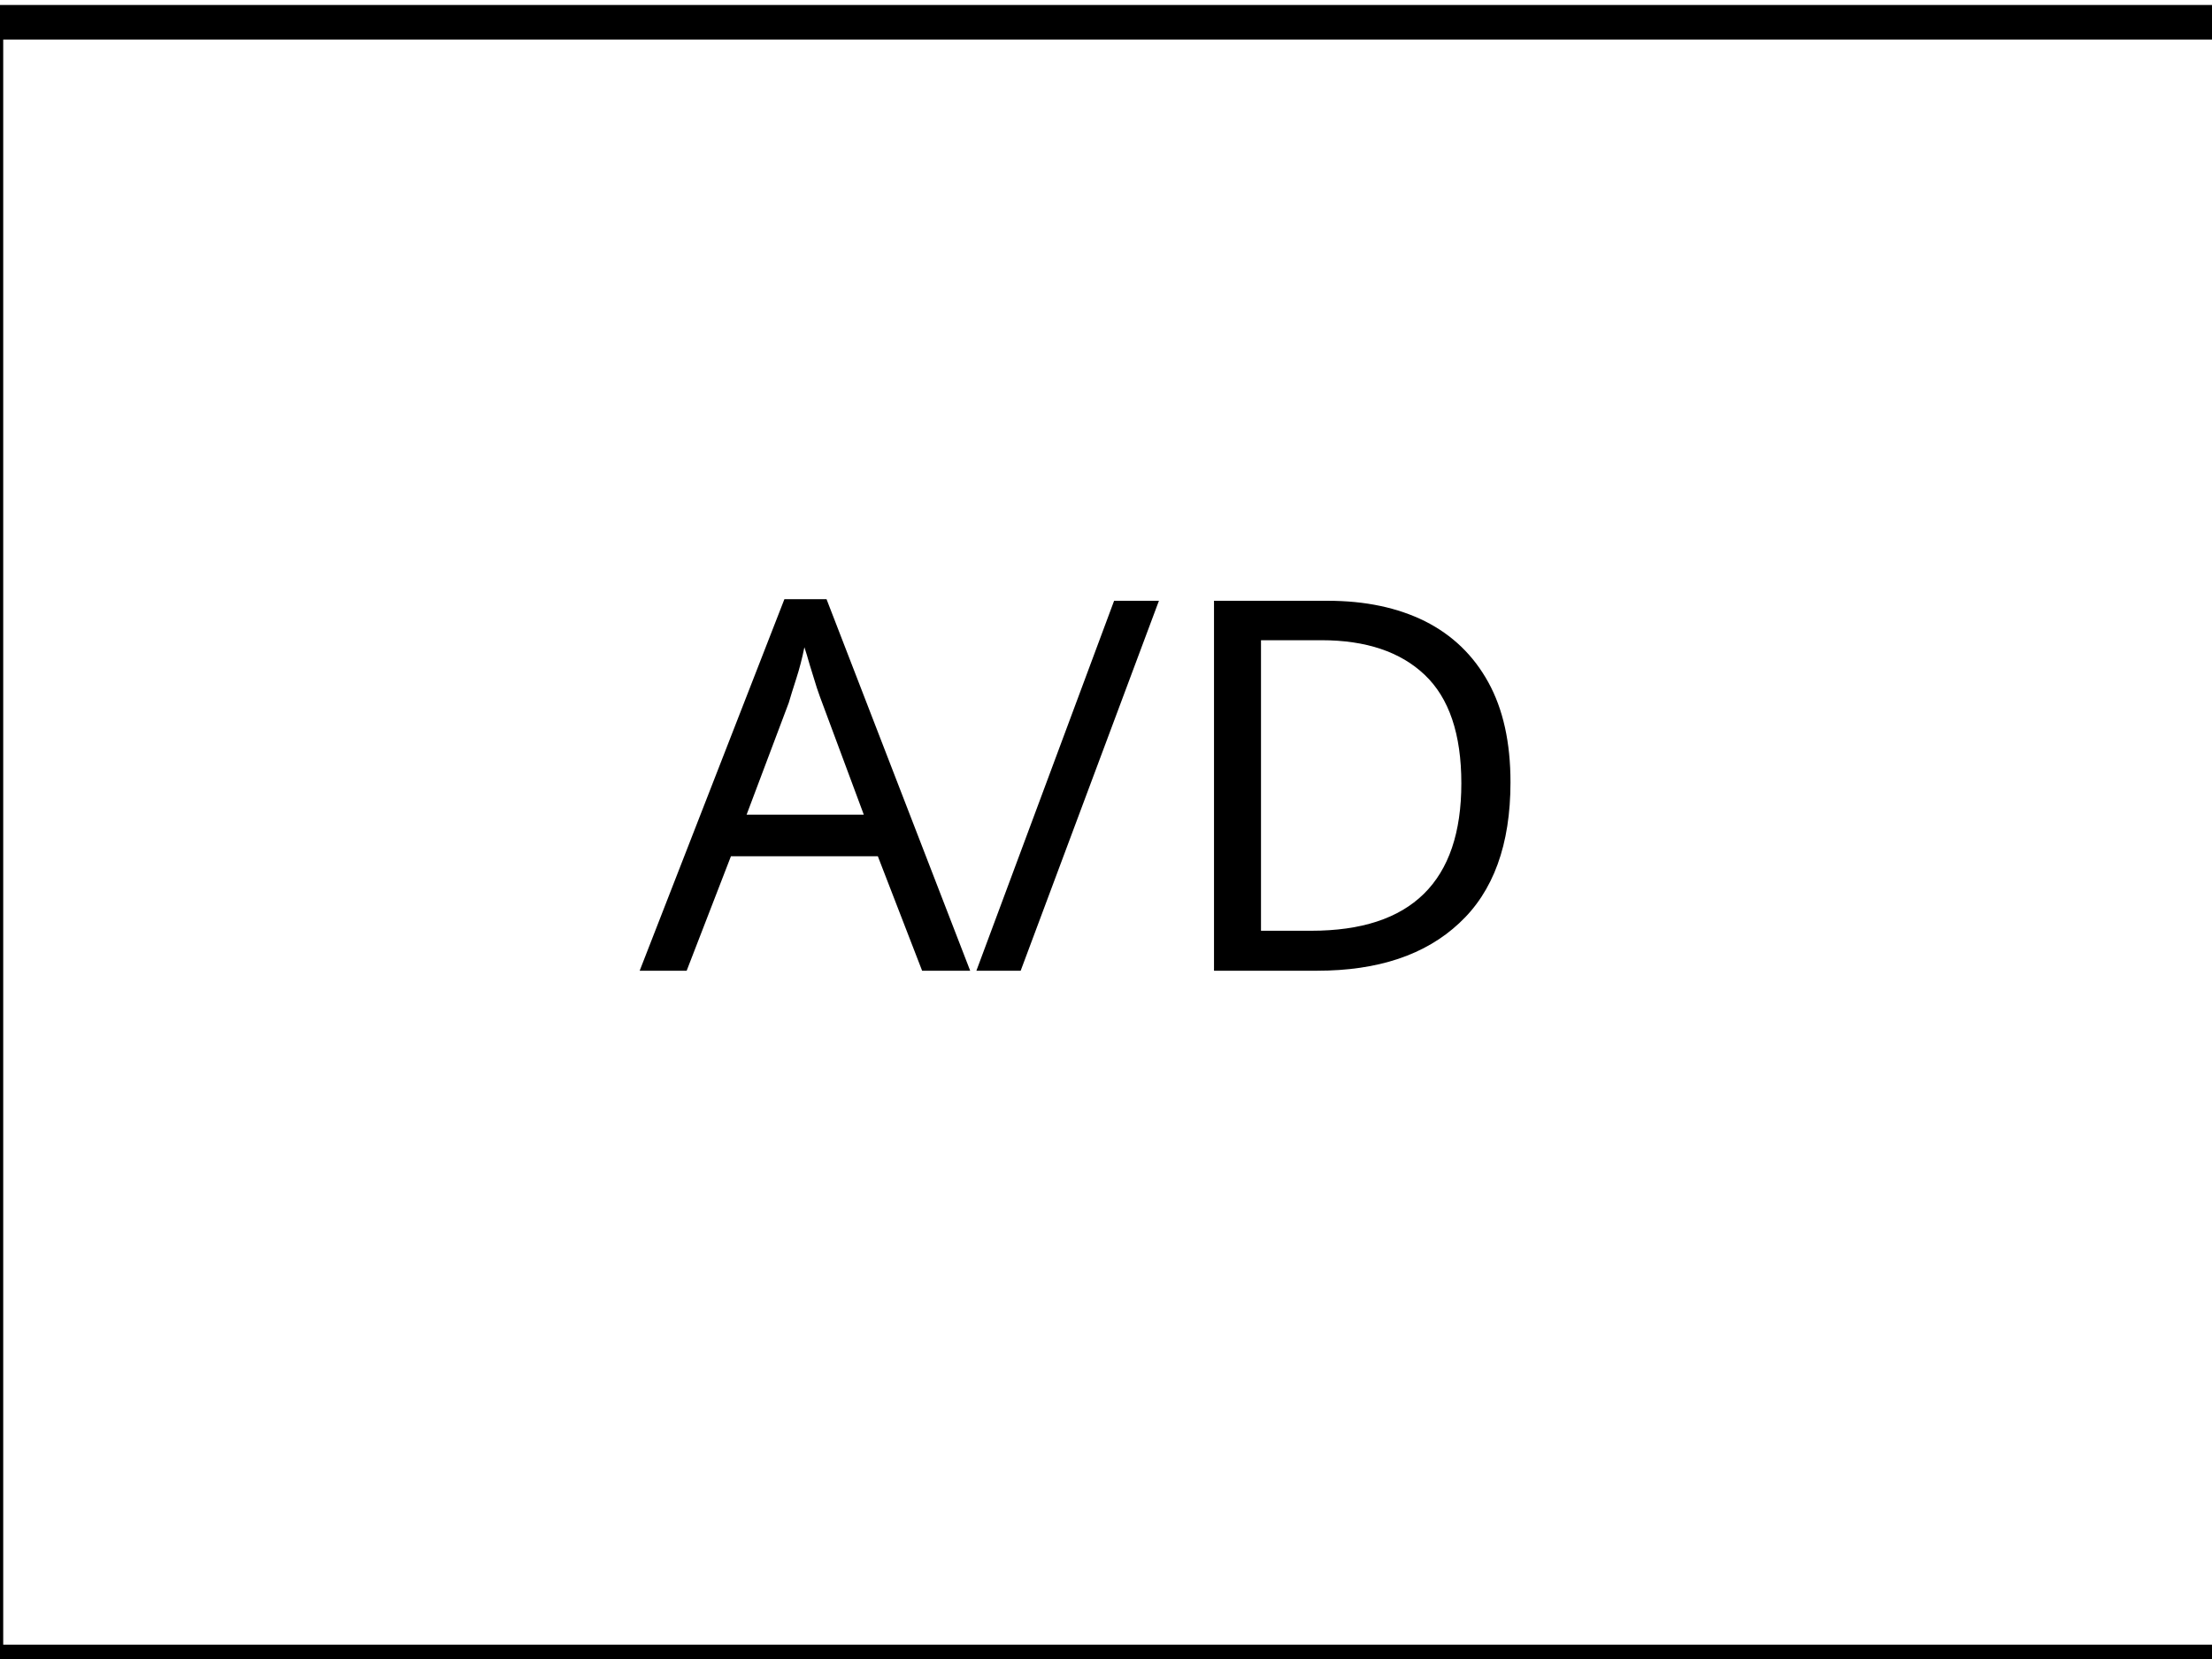
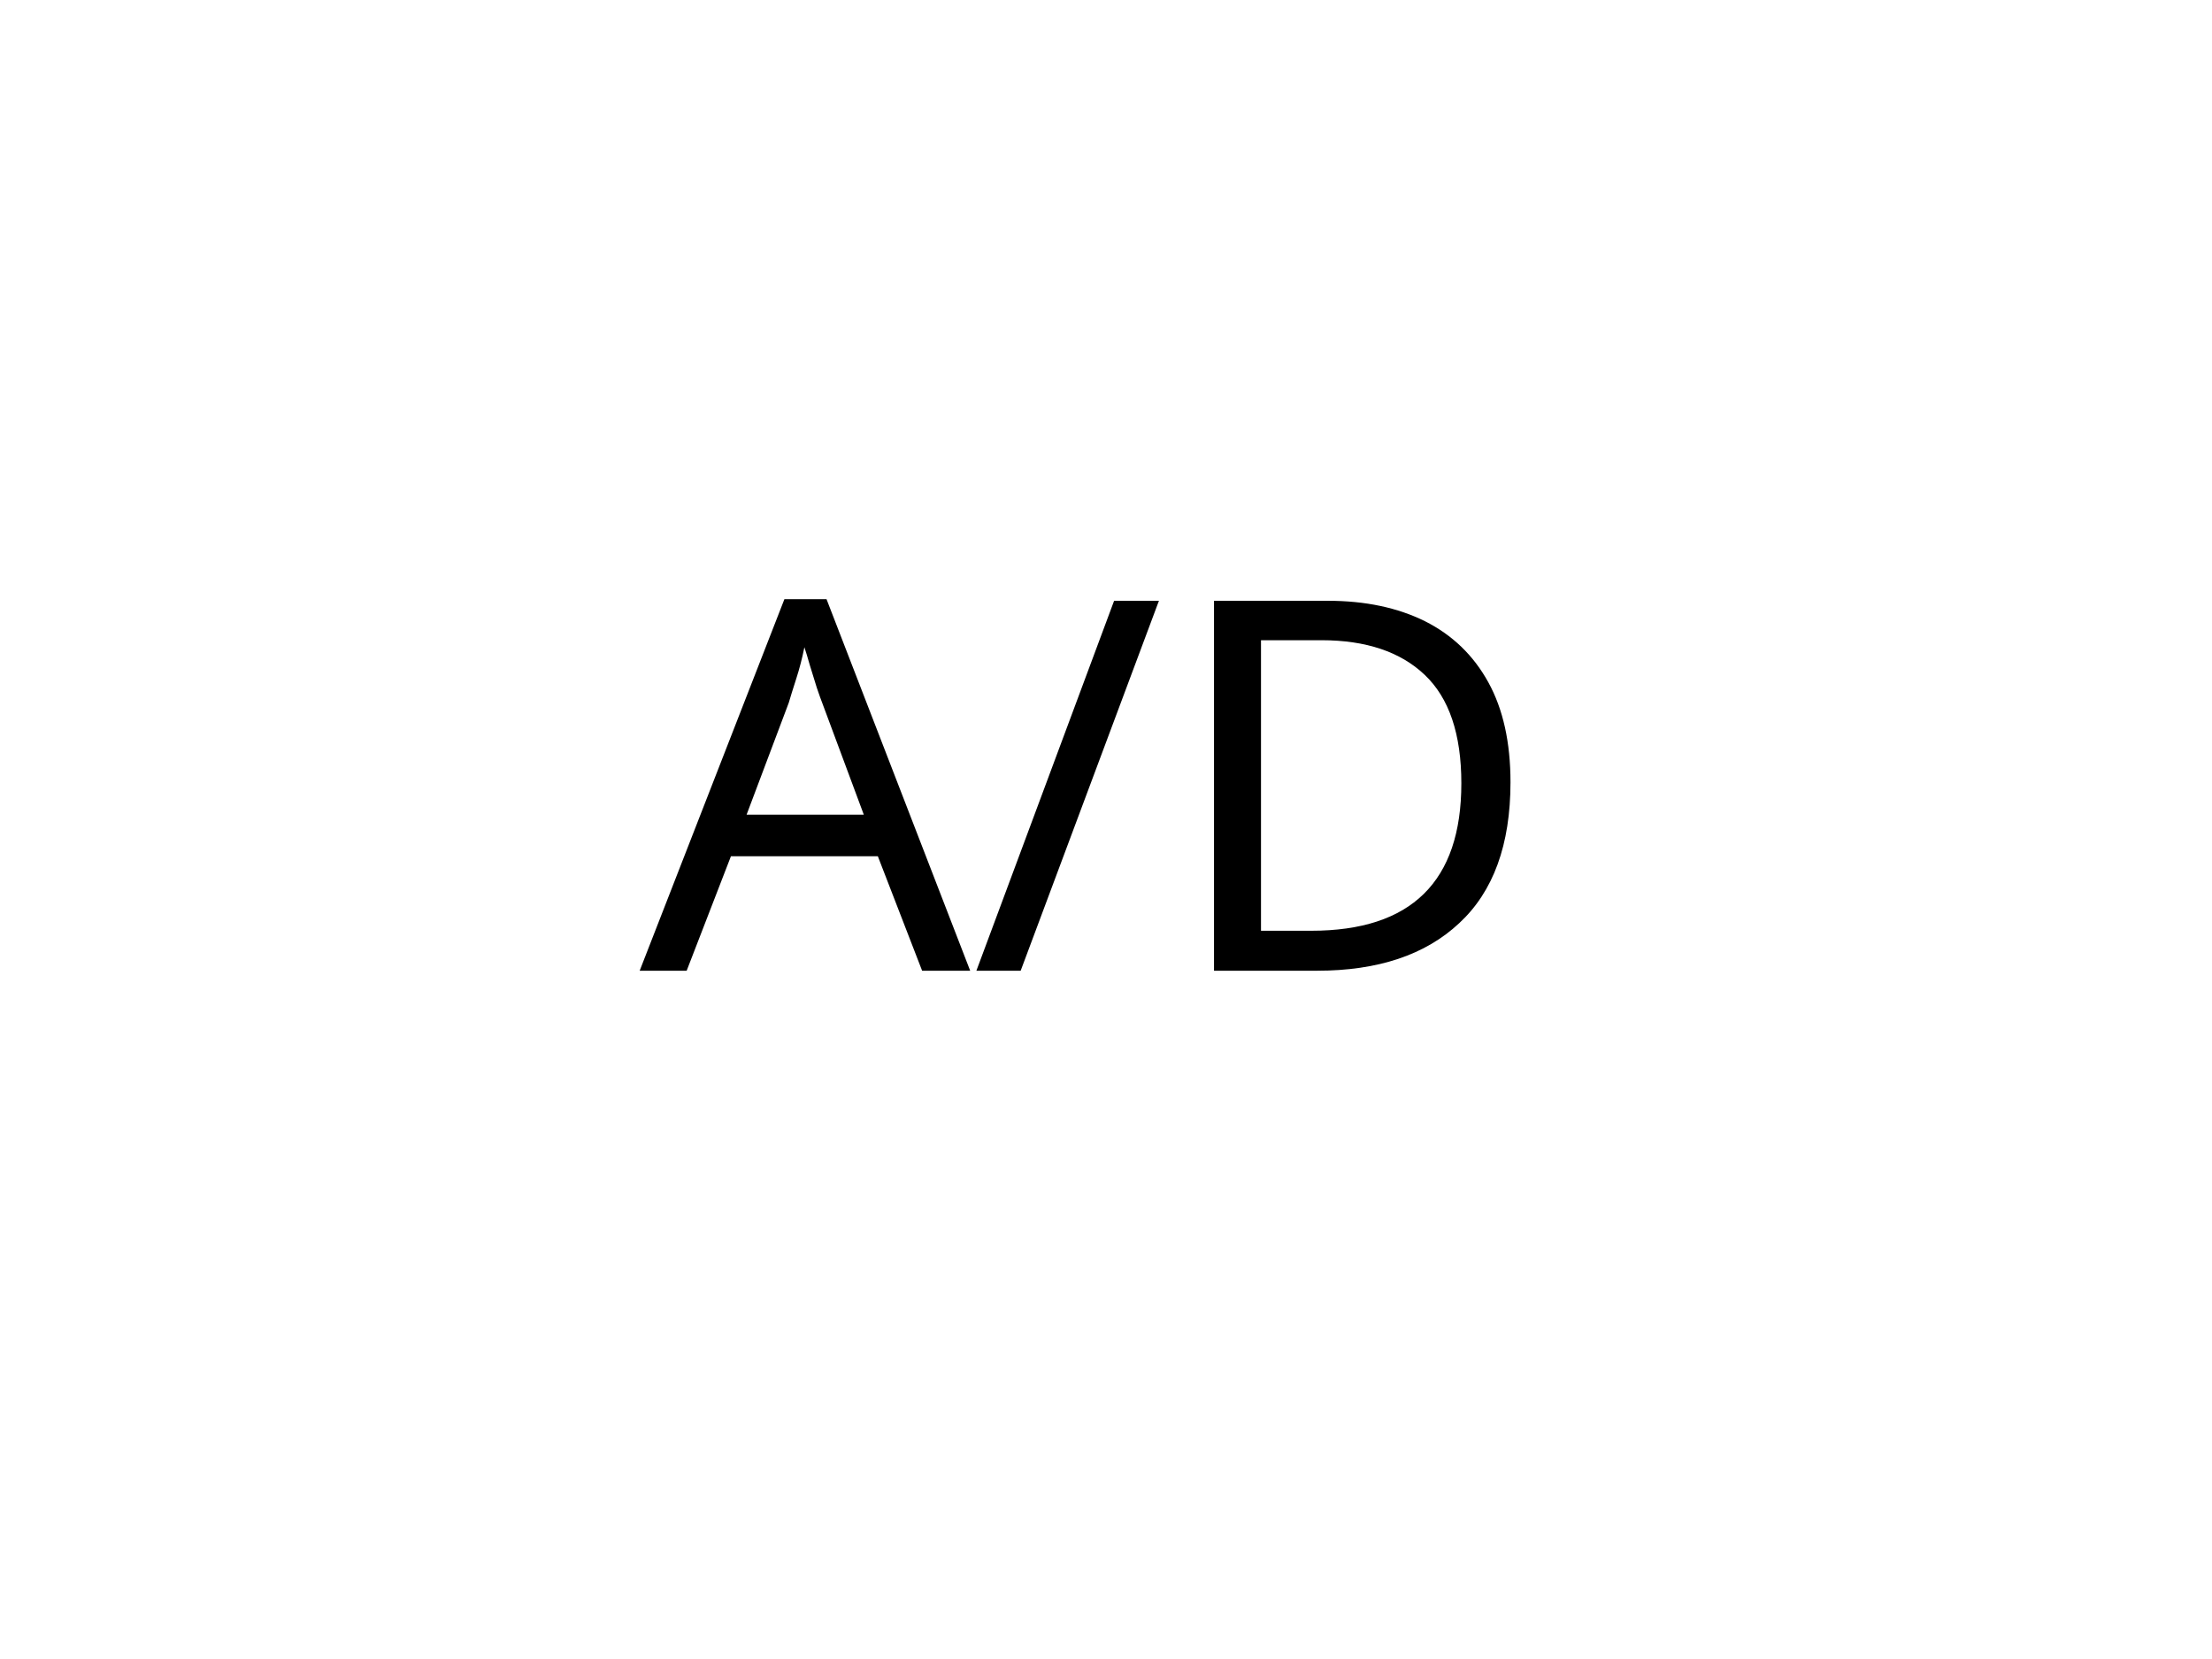
<svg xmlns="http://www.w3.org/2000/svg" id="svg2" version="1.1" width="64" height="48" viewBox="0 0 64 48">
  <defs id="defs6" />
-   <rect style="fill:none;stroke:#000000;stroke-opacity:1" id="rect3359" width="65" height="47.441" x="-0.407" y="0.644" />
-   <text xml:space="preserve" style="font-style:normal;font-variant:normal;font-weight:normal;font-stretch:normal;font-size:15px;line-height:125%;font-family:Sans;-inkscape-font-specification:Sans;text-align:start;letter-spacing:0px;word-spacing:0px;writing-mode:lr-tb;text-anchor:start;fill:#000000;fill-opacity:1;stroke:none;stroke-width:1px;stroke-linecap:butt;stroke-linejoin:miter;stroke-opacity:1" x="18.508" y="28.085" id="text3361">
-     <tspan id="tspan3363" x="18.508" y="28.085">A/D</tspan>
+   <text xml:space="preserve" style="font-style:normal;font-variant:normal;font-weight:normal;font-stretch:normal;line-height:0%;font-family:sans-serif;-inkscape-font-specification:Sans;text-align:start;letter-spacing:0px;word-spacing:0px;writing-mode:lr-tb;text-anchor:start;fill:#000000;fill-opacity:1;stroke:none;stroke-width:1px;stroke-linecap:butt;stroke-linejoin:miter;stroke-opacity:1" x="18.508" y="28.085" id="text3361">
+     <tspan id="tspan3363" x="18.508" y="28.085" style="font-size:15px;line-height:1.25;font-family:sans-serif">A/D</tspan>
  </text>
</svg>
